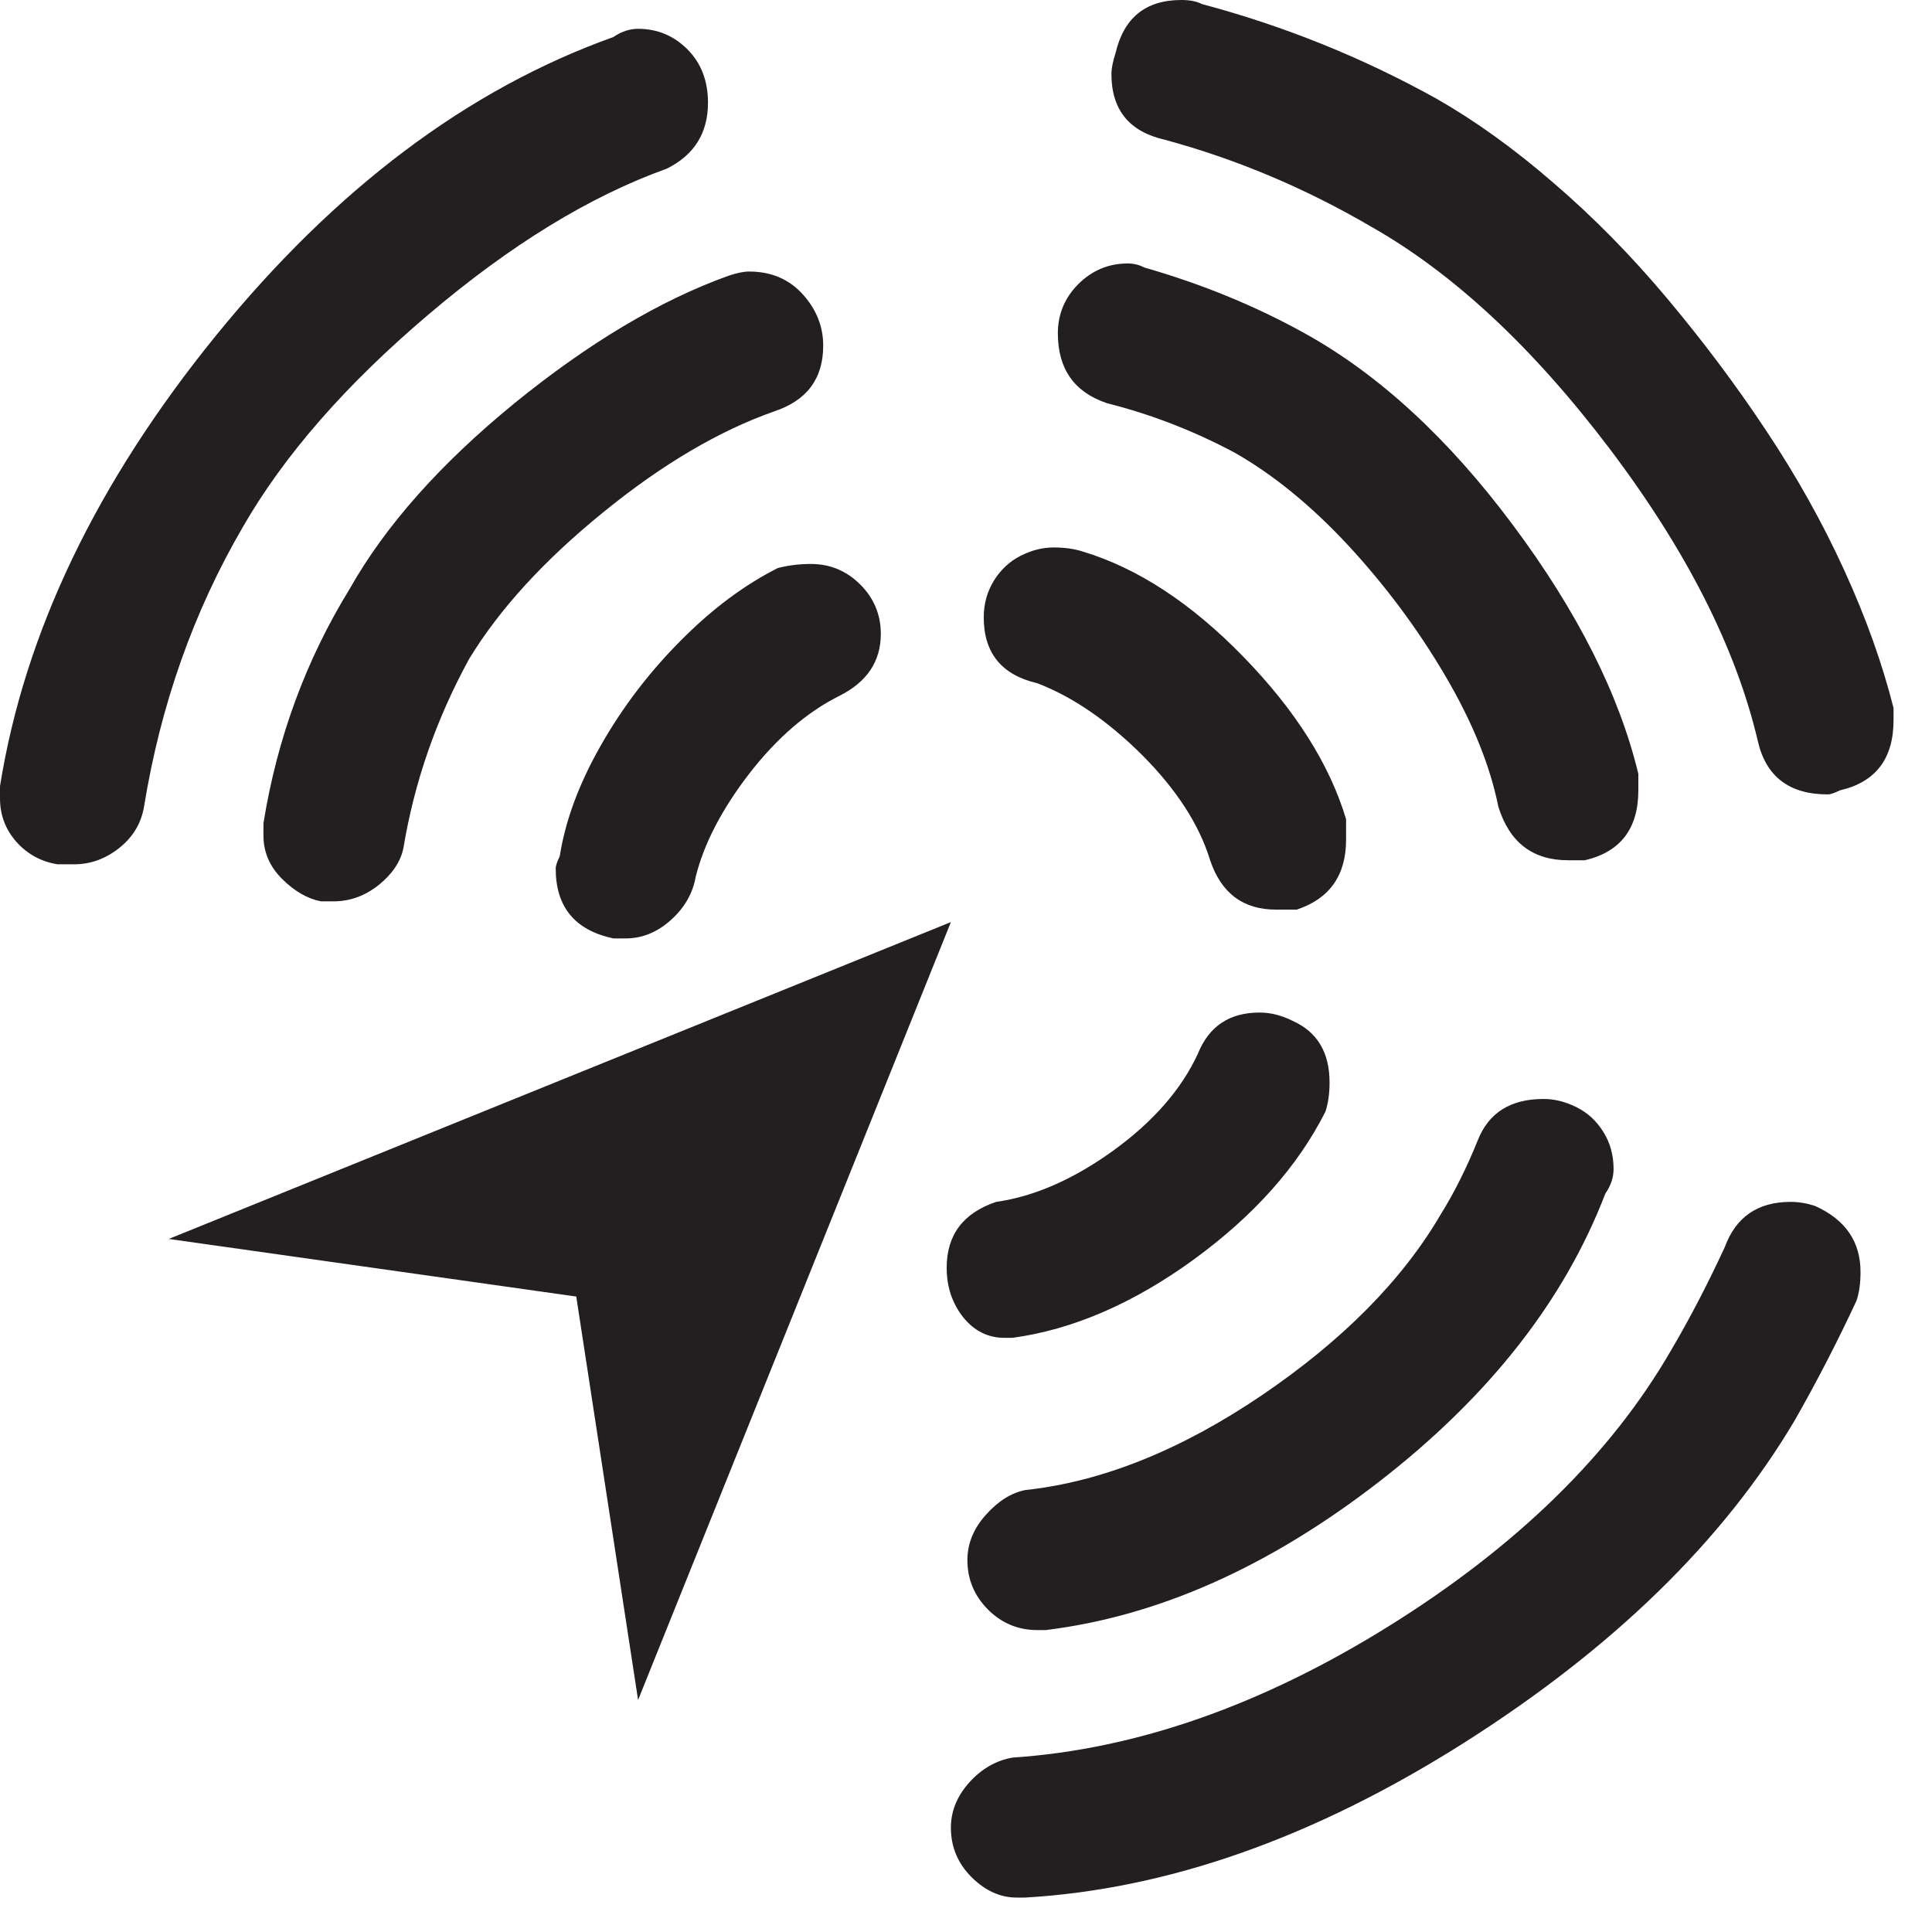
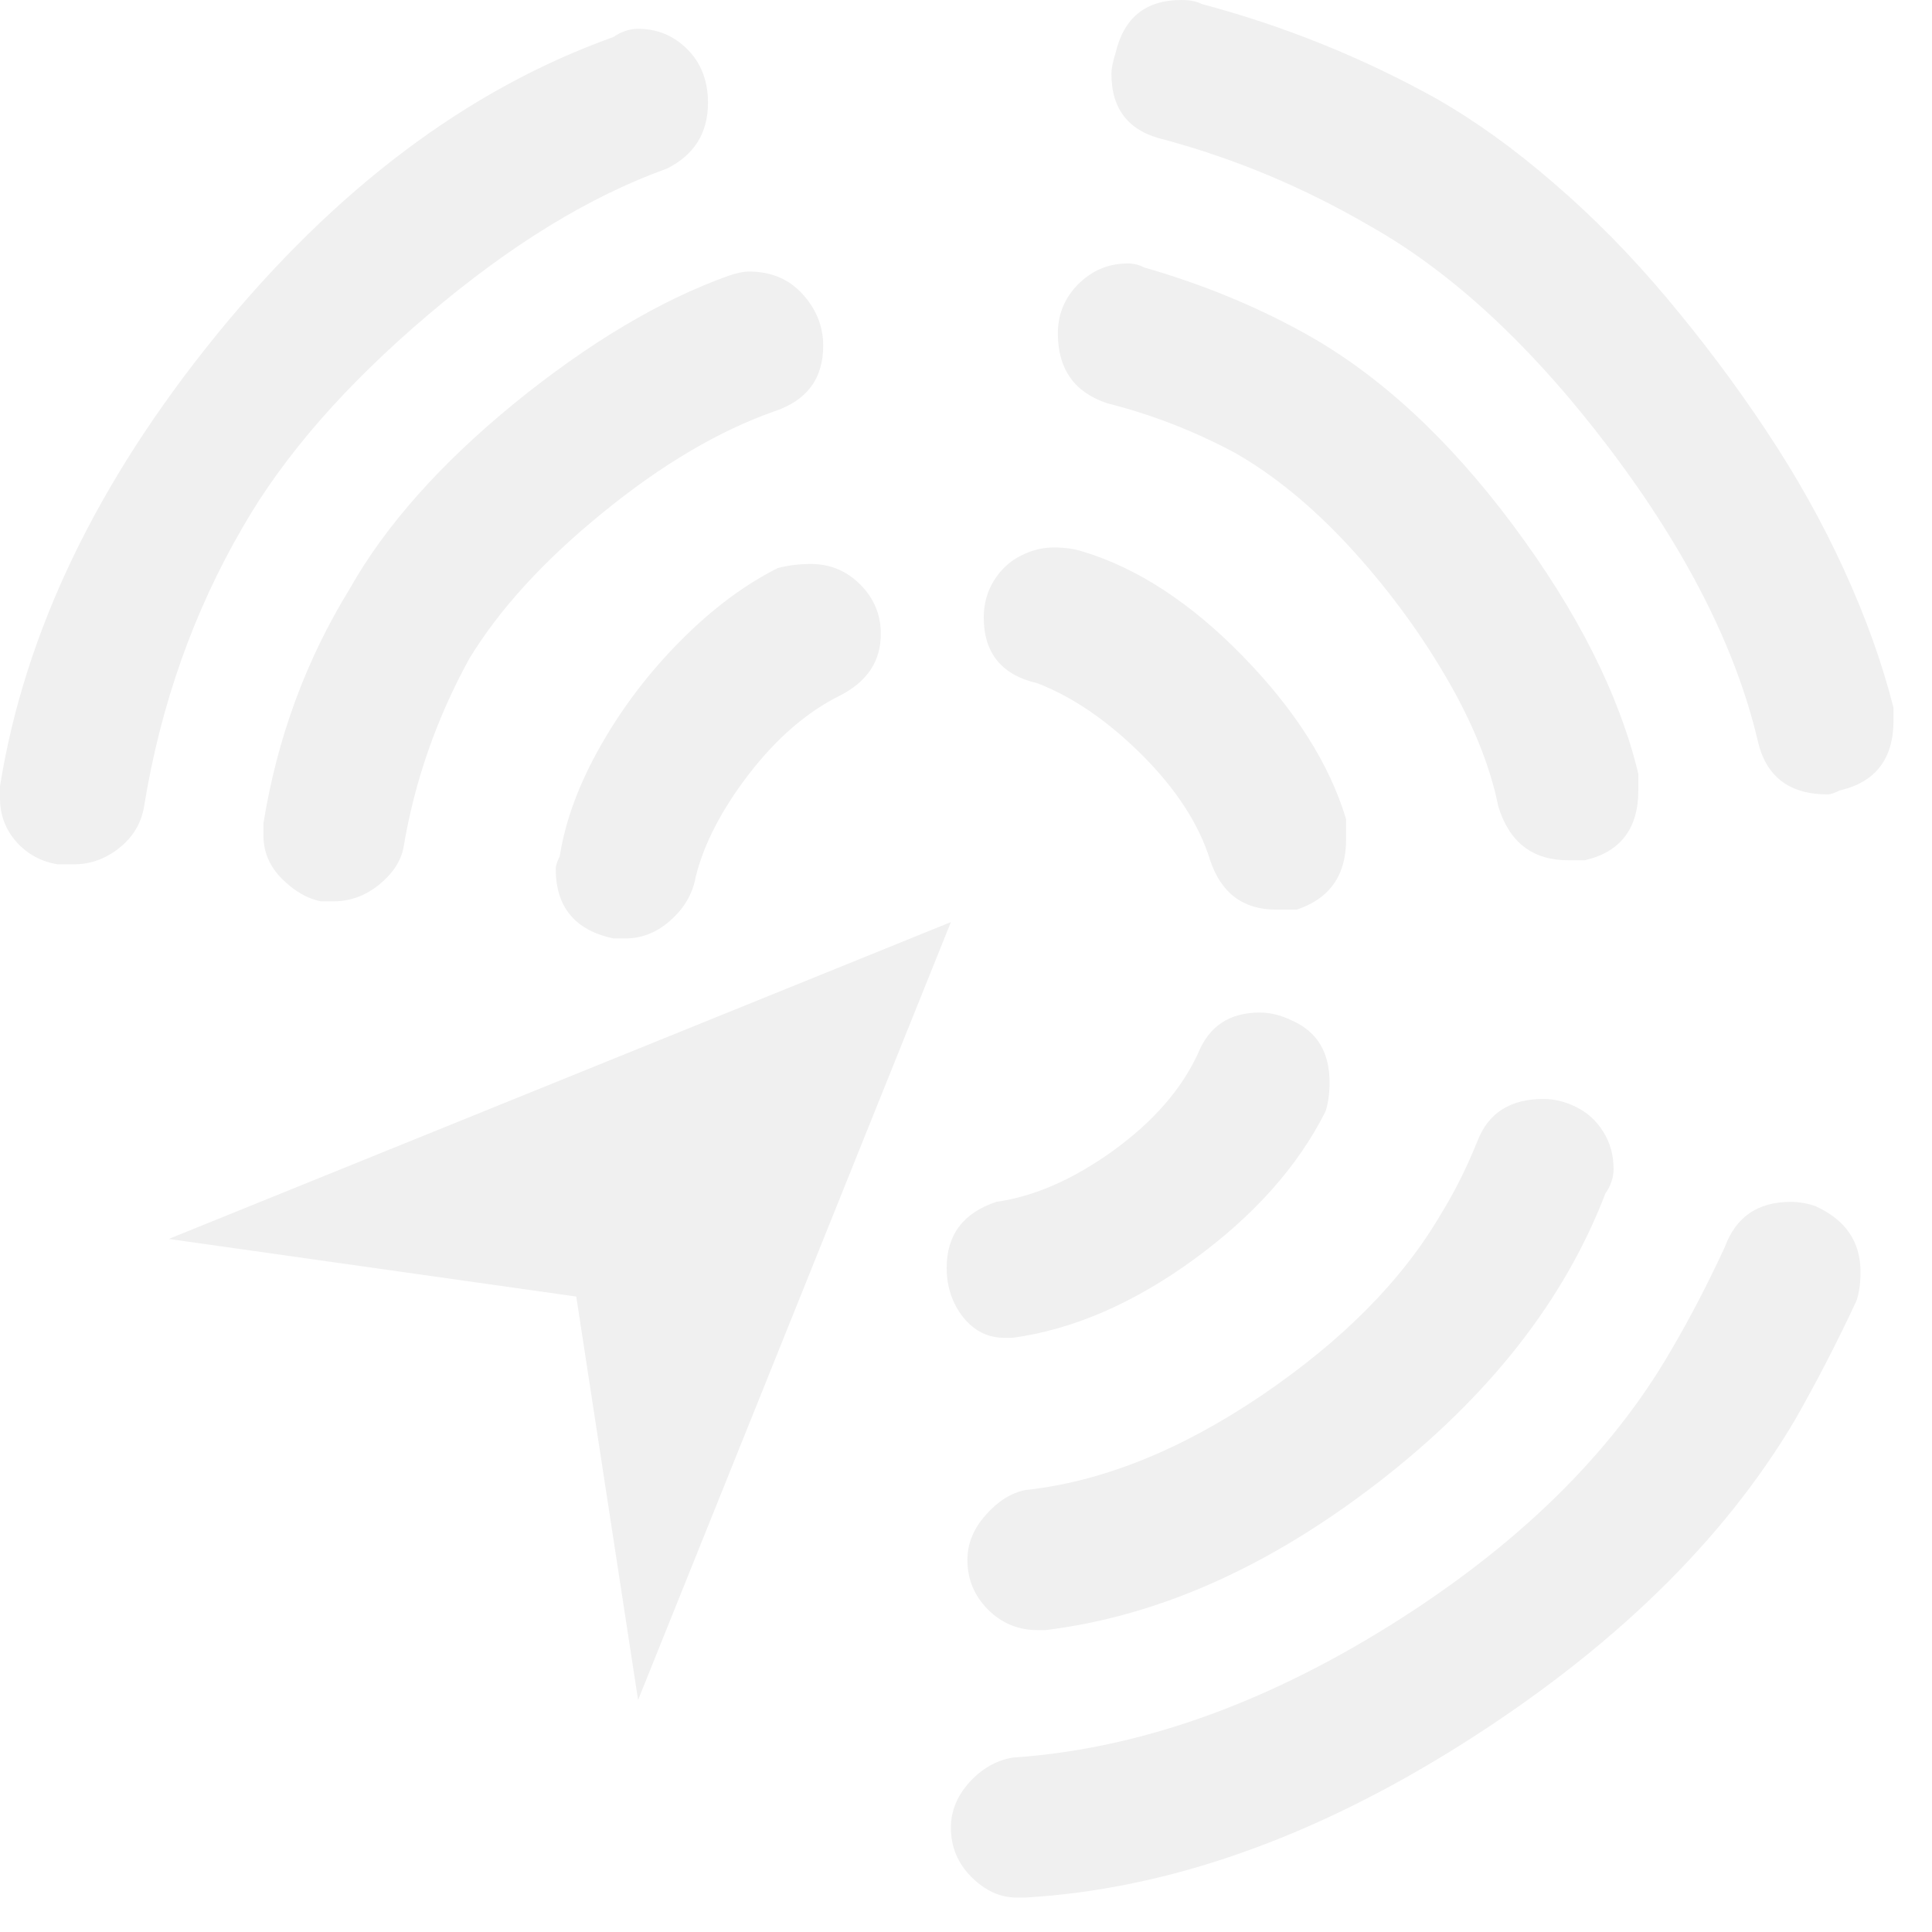
<svg xmlns="http://www.w3.org/2000/svg" width="11px" height="11px" viewBox="0 0 11 11" version="1.1">
  <g id="Page-1" stroke="none" stroke-width="1" fill="none" fill-rule="evenodd">
-     <path d="M10.406,4.523 C10.187,4.523 10.054,4.421 10.008,4.218 C9.883,3.687 9.601,3.132 9.164,2.554 C8.726,1.976 8.273,1.554 7.804,1.289 C7.429,1.07 7.039,0.906 6.633,0.796 C6.429,0.75 6.328,0.625 6.328,0.421 C6.328,0.39 6.336,0.351 6.351,0.304 C6.398,0.101 6.523,0 6.726,0 C6.773,0 6.812,0.007 6.843,0.023 C7.312,0.148 7.758,0.328 8.179,0.562 C8.398,0.687 8.621,0.847 8.847,1.043 C9.074,1.238 9.289,1.457 9.492,1.699 C9.695,1.941 9.883,2.191 10.054,2.449 C10.226,2.707 10.375,2.972 10.5,3.246 C10.625,3.519 10.718,3.781 10.781,4.031 L10.781,4.101 C10.781,4.32 10.679,4.453 10.476,4.5 C10.445,4.515 10.422,4.523 10.406,4.523 L10.406,4.523 Z M8.929,4.898 C8.726,4.898 8.594,4.796 8.531,4.593 C8.484,4.359 8.383,4.109 8.226,3.843 C8.07,3.578 7.886,3.332 7.676,3.105 C7.465,2.878 7.25,2.703 7.031,2.578 C6.797,2.453 6.554,2.359 6.304,2.296 C6.117,2.234 6.023,2.101 6.023,1.898 C6.023,1.789 6.062,1.695 6.14,1.617 C6.219,1.539 6.312,1.5 6.422,1.5 C6.453,1.5 6.484,1.507 6.515,1.523 C6.843,1.617 7.148,1.742 7.429,1.898 C7.851,2.132 8.246,2.496 8.613,2.988 C8.98,3.48 9.219,3.953 9.328,4.406 L9.328,4.5 C9.328,4.718 9.226,4.851 9.023,4.898 L9,4.898 L8.929,4.898 Z M7.265,5.179 C7.078,5.179 6.953,5.085 6.89,4.898 C6.828,4.695 6.699,4.496 6.504,4.3 C6.308,4.105 6.109,3.968 5.906,3.89 C5.703,3.843 5.601,3.718 5.601,3.515 C5.601,3.437 5.621,3.367 5.66,3.304 C5.699,3.242 5.75,3.195 5.812,3.164 C5.875,3.132 5.937,3.117 6,3.117 C6.062,3.117 6.117,3.125 6.164,3.14 C6.476,3.234 6.781,3.433 7.078,3.738 C7.375,4.043 7.57,4.351 7.664,4.664 L7.664,4.781 C7.664,4.984 7.57,5.117 7.383,5.179 L7.265,5.179 Z M5.906,9.281 C5.797,9.281 5.703,9.242 5.625,9.164 C5.547,9.085 5.508,8.992 5.508,8.882 C5.508,8.789 5.543,8.703 5.613,8.625 C5.683,8.546 5.758,8.5 5.836,8.484 C6.273,8.437 6.722,8.257 7.183,7.945 C7.644,7.632 7.984,7.289 8.203,6.914 C8.281,6.789 8.351,6.648 8.414,6.492 C8.476,6.335 8.601,6.257 8.789,6.257 C8.851,6.257 8.914,6.273 8.976,6.304 C9.039,6.335 9.09,6.382 9.129,6.445 C9.168,6.507 9.187,6.578 9.187,6.656 C9.187,6.703 9.172,6.75 9.14,6.796 C8.906,7.406 8.476,7.953 7.851,8.437 C7.226,8.921 6.593,9.203 5.953,9.281 L5.906,9.281 Z M5.789,10.804 C5.695,10.804 5.609,10.765 5.531,10.687 C5.453,10.609 5.414,10.515 5.414,10.406 C5.414,10.312 5.449,10.226 5.519,10.148 C5.59,10.07 5.672,10.023 5.765,10.007 C6.468,9.96 7.183,9.71 7.91,9.257 C8.636,8.804 9.172,8.281 9.515,7.687 C9.625,7.5 9.726,7.304 9.82,7.101 C9.883,6.929 10.008,6.843 10.195,6.843 C10.242,6.843 10.289,6.851 10.336,6.867 C10.508,6.945 10.593,7.07 10.593,7.242 C10.593,7.304 10.586,7.359 10.57,7.406 C10.461,7.64 10.344,7.867 10.219,8.086 C9.812,8.773 9.183,9.386 8.332,9.925 C7.48,10.464 6.648,10.757 5.836,10.804 L5.789,10.804 Z M5.719,7.617 C5.625,7.617 5.547,7.578 5.484,7.5 C5.422,7.421 5.39,7.328 5.39,7.218 C5.39,7.031 5.484,6.906 5.672,6.843 C5.89,6.812 6.113,6.714 6.34,6.55 C6.566,6.386 6.726,6.203 6.82,6 C6.883,5.843 7,5.765 7.172,5.765 C7.234,5.765 7.297,5.781 7.359,5.812 C7.5,5.875 7.57,5.992 7.57,6.164 C7.57,6.226 7.562,6.281 7.547,6.328 C7.39,6.64 7.14,6.921 6.797,7.171 C6.453,7.421 6.109,7.57 5.765,7.617 L5.719,7.617 Z M3.562,5.343 L3.492,5.343 C3.273,5.296 3.164,5.164 3.164,4.945 C3.164,4.929 3.172,4.906 3.187,4.875 C3.219,4.671 3.297,4.461 3.422,4.242 C3.547,4.023 3.699,3.824 3.879,3.644 C4.058,3.464 4.242,3.328 4.429,3.234 C4.492,3.218 4.554,3.211 4.617,3.211 C4.726,3.211 4.82,3.25 4.898,3.328 C4.976,3.406 5.015,3.5 5.015,3.609 C5.015,3.765 4.937,3.882 4.781,3.961 C4.594,4.054 4.422,4.203 4.265,4.406 C4.109,4.609 4.008,4.804 3.961,4.992 C3.945,5.085 3.898,5.168 3.82,5.238 C3.742,5.308 3.656,5.343 3.562,5.343 L3.562,5.343 Z M1.898,5.132 L1.828,5.132 C1.75,5.117 1.676,5.074 1.605,5.003 C1.535,4.933 1.5,4.851 1.5,4.757 L1.5,4.687 C1.578,4.203 1.742,3.757 1.992,3.351 C2.195,2.992 2.508,2.64 2.929,2.296 C3.351,1.953 3.758,1.71 4.148,1.57 C4.195,1.554 4.234,1.546 4.265,1.546 C4.39,1.546 4.492,1.589 4.57,1.675 C4.648,1.761 4.687,1.859 4.687,1.968 C4.687,2.156 4.594,2.281 4.406,2.343 C4.094,2.453 3.769,2.644 3.433,2.918 C3.097,3.191 2.844,3.468 2.672,3.75 C2.484,4.093 2.359,4.453 2.297,4.828 C2.281,4.906 2.234,4.976 2.156,5.039 C2.078,5.101 1.992,5.132 1.898,5.132 L1.898,5.132 Z M5.414,5.25 L3.633,9.679 L3.281,7.382 L0.961,7.054 L5.414,5.25 Z M0.398,4.921 L0.328,4.921 C0.234,4.906 0.156,4.863 0.093,4.793 C0.031,4.722 0,4.64 0,4.546 L0,4.476 C0.14,3.601 0.551,2.746 1.23,1.91 C1.91,1.074 2.664,0.507 3.492,0.211 C3.539,0.179 3.586,0.164 3.633,0.164 C3.742,0.164 3.836,0.203 3.914,0.281 C3.992,0.359 4.031,0.461 4.031,0.585 C4.031,0.757 3.953,0.882 3.797,0.96 C3.359,1.117 2.906,1.394 2.437,1.793 C1.968,2.191 1.617,2.593 1.383,3 C1.101,3.484 0.914,4.015 0.82,4.593 C0.804,4.687 0.758,4.765 0.679,4.828 C0.601,4.89 0.515,4.921 0.422,4.921 L0.398,4.921 Z" id="Fill-11" fill="#231F20" />
+     <path d="M10.406,4.523 C10.187,4.523 10.054,4.421 10.008,4.218 C9.883,3.687 9.601,3.132 9.164,2.554 C8.726,1.976 8.273,1.554 7.804,1.289 C7.429,1.07 7.039,0.906 6.633,0.796 C6.429,0.75 6.328,0.625 6.328,0.421 C6.328,0.39 6.336,0.351 6.351,0.304 C6.398,0.101 6.523,0 6.726,0 C6.773,0 6.812,0.007 6.843,0.023 C7.312,0.148 7.758,0.328 8.179,0.562 C8.398,0.687 8.621,0.847 8.847,1.043 C9.074,1.238 9.289,1.457 9.492,1.699 C9.695,1.941 9.883,2.191 10.054,2.449 C10.226,2.707 10.375,2.972 10.5,3.246 C10.625,3.519 10.718,3.781 10.781,4.031 L10.781,4.101 C10.781,4.32 10.679,4.453 10.476,4.5 C10.445,4.515 10.422,4.523 10.406,4.523 L10.406,4.523 Z M8.929,4.898 C8.726,4.898 8.594,4.796 8.531,4.593 C8.484,4.359 8.383,4.109 8.226,3.843 C8.07,3.578 7.886,3.332 7.676,3.105 C7.465,2.878 7.25,2.703 7.031,2.578 C6.797,2.453 6.554,2.359 6.304,2.296 C6.117,2.234 6.023,2.101 6.023,1.898 C6.023,1.789 6.062,1.695 6.14,1.617 C6.219,1.539 6.312,1.5 6.422,1.5 C6.453,1.5 6.484,1.507 6.515,1.523 C6.843,1.617 7.148,1.742 7.429,1.898 C7.851,2.132 8.246,2.496 8.613,2.988 C8.98,3.48 9.219,3.953 9.328,4.406 L9.328,4.5 C9.328,4.718 9.226,4.851 9.023,4.898 L9,4.898 L8.929,4.898 Z M7.265,5.179 C7.078,5.179 6.953,5.085 6.89,4.898 C6.828,4.695 6.699,4.496 6.504,4.3 C6.308,4.105 6.109,3.968 5.906,3.89 C5.703,3.843 5.601,3.718 5.601,3.515 C5.601,3.437 5.621,3.367 5.66,3.304 C5.699,3.242 5.75,3.195 5.812,3.164 C5.875,3.132 5.937,3.117 6,3.117 C6.062,3.117 6.117,3.125 6.164,3.14 C6.476,3.234 6.781,3.433 7.078,3.738 C7.375,4.043 7.57,4.351 7.664,4.664 L7.664,4.781 C7.664,4.984 7.57,5.117 7.383,5.179 L7.265,5.179 Z M5.906,9.281 C5.797,9.281 5.703,9.242 5.625,9.164 C5.547,9.085 5.508,8.992 5.508,8.882 C5.508,8.789 5.543,8.703 5.613,8.625 C5.683,8.546 5.758,8.5 5.836,8.484 C6.273,8.437 6.722,8.257 7.183,7.945 C7.644,7.632 7.984,7.289 8.203,6.914 C8.281,6.789 8.351,6.648 8.414,6.492 C8.476,6.335 8.601,6.257 8.789,6.257 C8.851,6.257 8.914,6.273 8.976,6.304 C9.039,6.335 9.09,6.382 9.129,6.445 C9.168,6.507 9.187,6.578 9.187,6.656 C9.187,6.703 9.172,6.75 9.14,6.796 C8.906,7.406 8.476,7.953 7.851,8.437 C7.226,8.921 6.593,9.203 5.953,9.281 L5.906,9.281 Z M5.789,10.804 C5.695,10.804 5.609,10.765 5.531,10.687 C5.453,10.609 5.414,10.515 5.414,10.406 C5.414,10.312 5.449,10.226 5.519,10.148 C5.59,10.07 5.672,10.023 5.765,10.007 C6.468,9.96 7.183,9.71 7.91,9.257 C8.636,8.804 9.172,8.281 9.515,7.687 C9.625,7.5 9.726,7.304 9.82,7.101 C9.883,6.929 10.008,6.843 10.195,6.843 C10.242,6.843 10.289,6.851 10.336,6.867 C10.508,6.945 10.593,7.07 10.593,7.242 C10.593,7.304 10.586,7.359 10.57,7.406 C10.461,7.64 10.344,7.867 10.219,8.086 C9.812,8.773 9.183,9.386 8.332,9.925 C7.48,10.464 6.648,10.757 5.836,10.804 L5.789,10.804 Z M5.719,7.617 C5.625,7.617 5.547,7.578 5.484,7.5 C5.422,7.421 5.39,7.328 5.39,7.218 C5.39,7.031 5.484,6.906 5.672,6.843 C5.89,6.812 6.113,6.714 6.34,6.55 C6.566,6.386 6.726,6.203 6.82,6 C6.883,5.843 7,5.765 7.172,5.765 C7.234,5.765 7.297,5.781 7.359,5.812 C7.5,5.875 7.57,5.992 7.57,6.164 C7.57,6.226 7.562,6.281 7.547,6.328 C7.39,6.64 7.14,6.921 6.797,7.171 C6.453,7.421 6.109,7.57 5.765,7.617 L5.719,7.617 Z M3.562,5.343 L3.492,5.343 C3.273,5.296 3.164,5.164 3.164,4.945 C3.164,4.929 3.172,4.906 3.187,4.875 C3.219,4.671 3.297,4.461 3.422,4.242 C3.547,4.023 3.699,3.824 3.879,3.644 C4.058,3.464 4.242,3.328 4.429,3.234 C4.492,3.218 4.554,3.211 4.617,3.211 C4.726,3.211 4.82,3.25 4.898,3.328 C4.976,3.406 5.015,3.5 5.015,3.609 C5.015,3.765 4.937,3.882 4.781,3.961 C4.594,4.054 4.422,4.203 4.265,4.406 C4.109,4.609 4.008,4.804 3.961,4.992 C3.945,5.085 3.898,5.168 3.82,5.238 C3.742,5.308 3.656,5.343 3.562,5.343 L3.562,5.343 Z M1.898,5.132 L1.828,5.132 C1.75,5.117 1.676,5.074 1.605,5.003 C1.535,4.933 1.5,4.851 1.5,4.757 L1.5,4.687 C1.578,4.203 1.742,3.757 1.992,3.351 C2.195,2.992 2.508,2.64 2.929,2.296 C3.351,1.953 3.758,1.71 4.148,1.57 C4.195,1.554 4.234,1.546 4.265,1.546 C4.39,1.546 4.492,1.589 4.57,1.675 C4.648,1.761 4.687,1.859 4.687,1.968 C4.687,2.156 4.594,2.281 4.406,2.343 C4.094,2.453 3.769,2.644 3.433,2.918 C3.097,3.191 2.844,3.468 2.672,3.75 C2.484,4.093 2.359,4.453 2.297,4.828 C2.281,4.906 2.234,4.976 2.156,5.039 C2.078,5.101 1.992,5.132 1.898,5.132 L1.898,5.132 Z M5.414,5.25 L3.633,9.679 L3.281,7.382 L0.961,7.054 L5.414,5.25 Z M0.398,4.921 L0.328,4.921 C0.234,4.906 0.156,4.863 0.093,4.793 C0.031,4.722 0,4.64 0,4.546 L0,4.476 C0.14,3.601 0.551,2.746 1.23,1.91 C1.91,1.074 2.664,0.507 3.492,0.211 C3.539,0.179 3.586,0.164 3.633,0.164 C3.742,0.164 3.836,0.203 3.914,0.281 C3.992,0.359 4.031,0.461 4.031,0.585 C4.031,0.757 3.953,0.882 3.797,0.96 C3.359,1.117 2.906,1.394 2.437,1.793 C1.968,2.191 1.617,2.593 1.383,3 C1.101,3.484 0.914,4.015 0.82,4.593 C0.804,4.687 0.758,4.765 0.679,4.828 C0.601,4.89 0.515,4.921 0.422,4.921 L0.398,4.921 Z" id="Fill-11" fill="#f0f0f0" />
  </g>
</svg>
